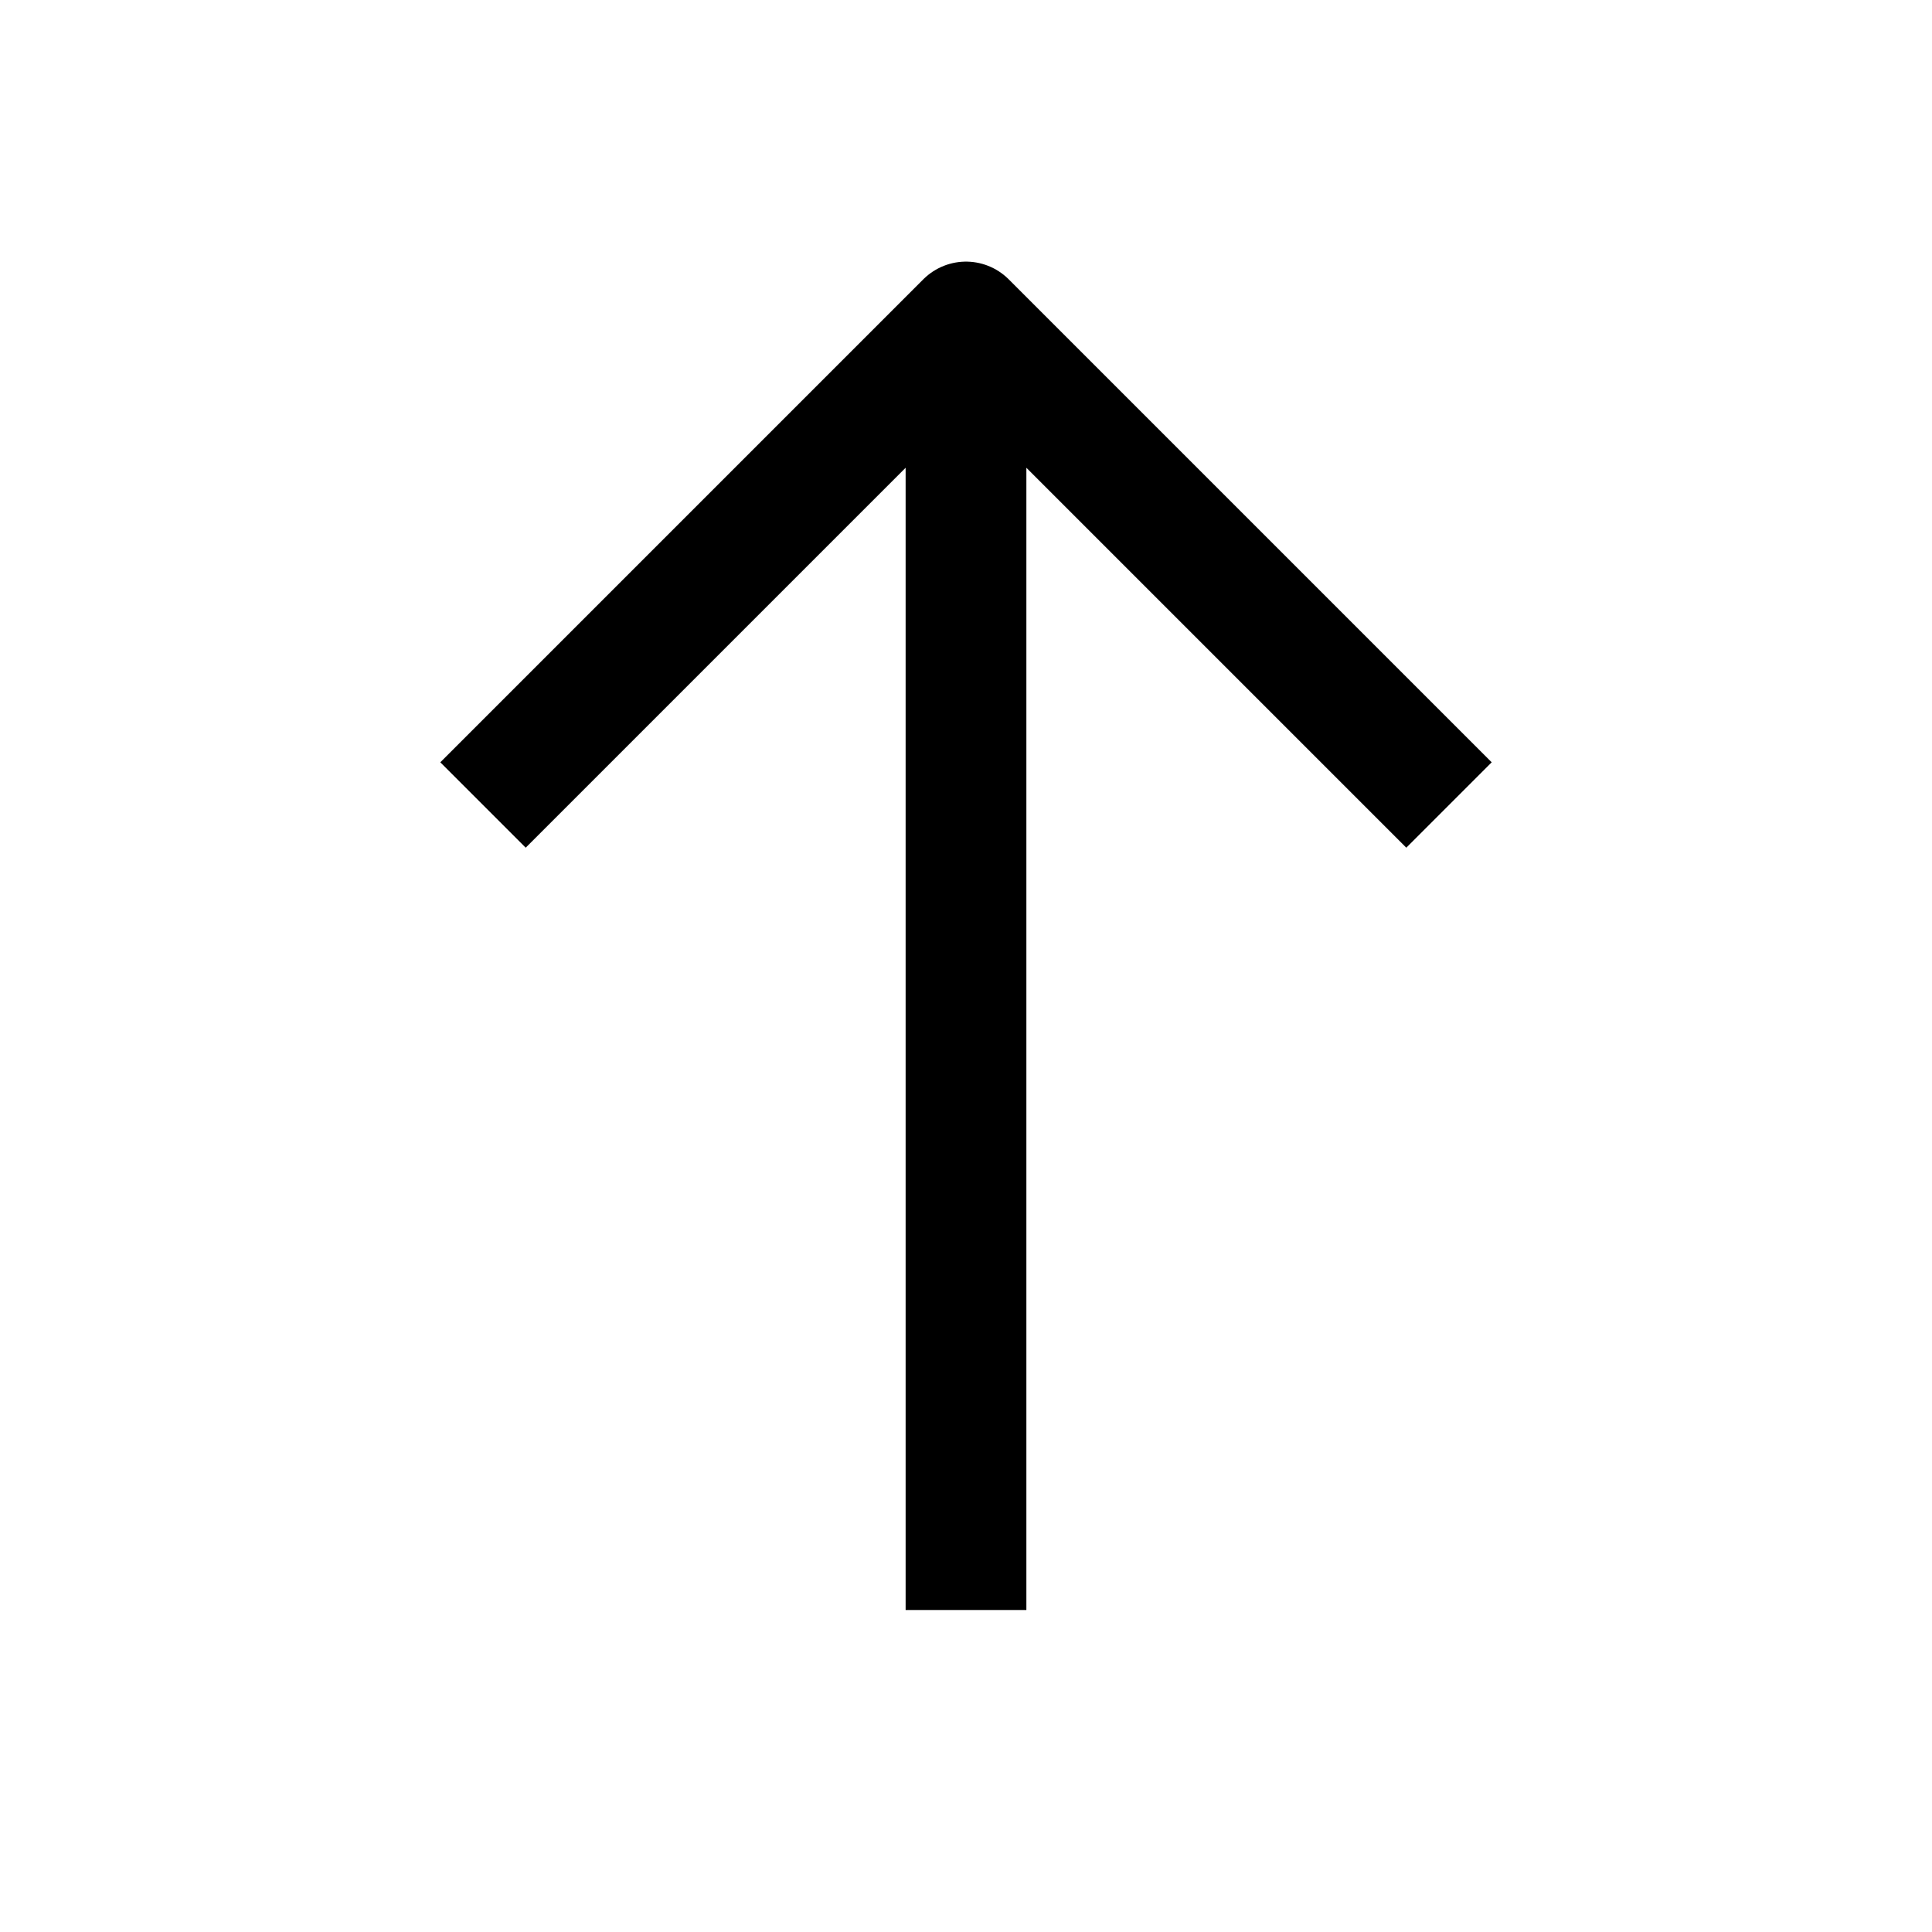
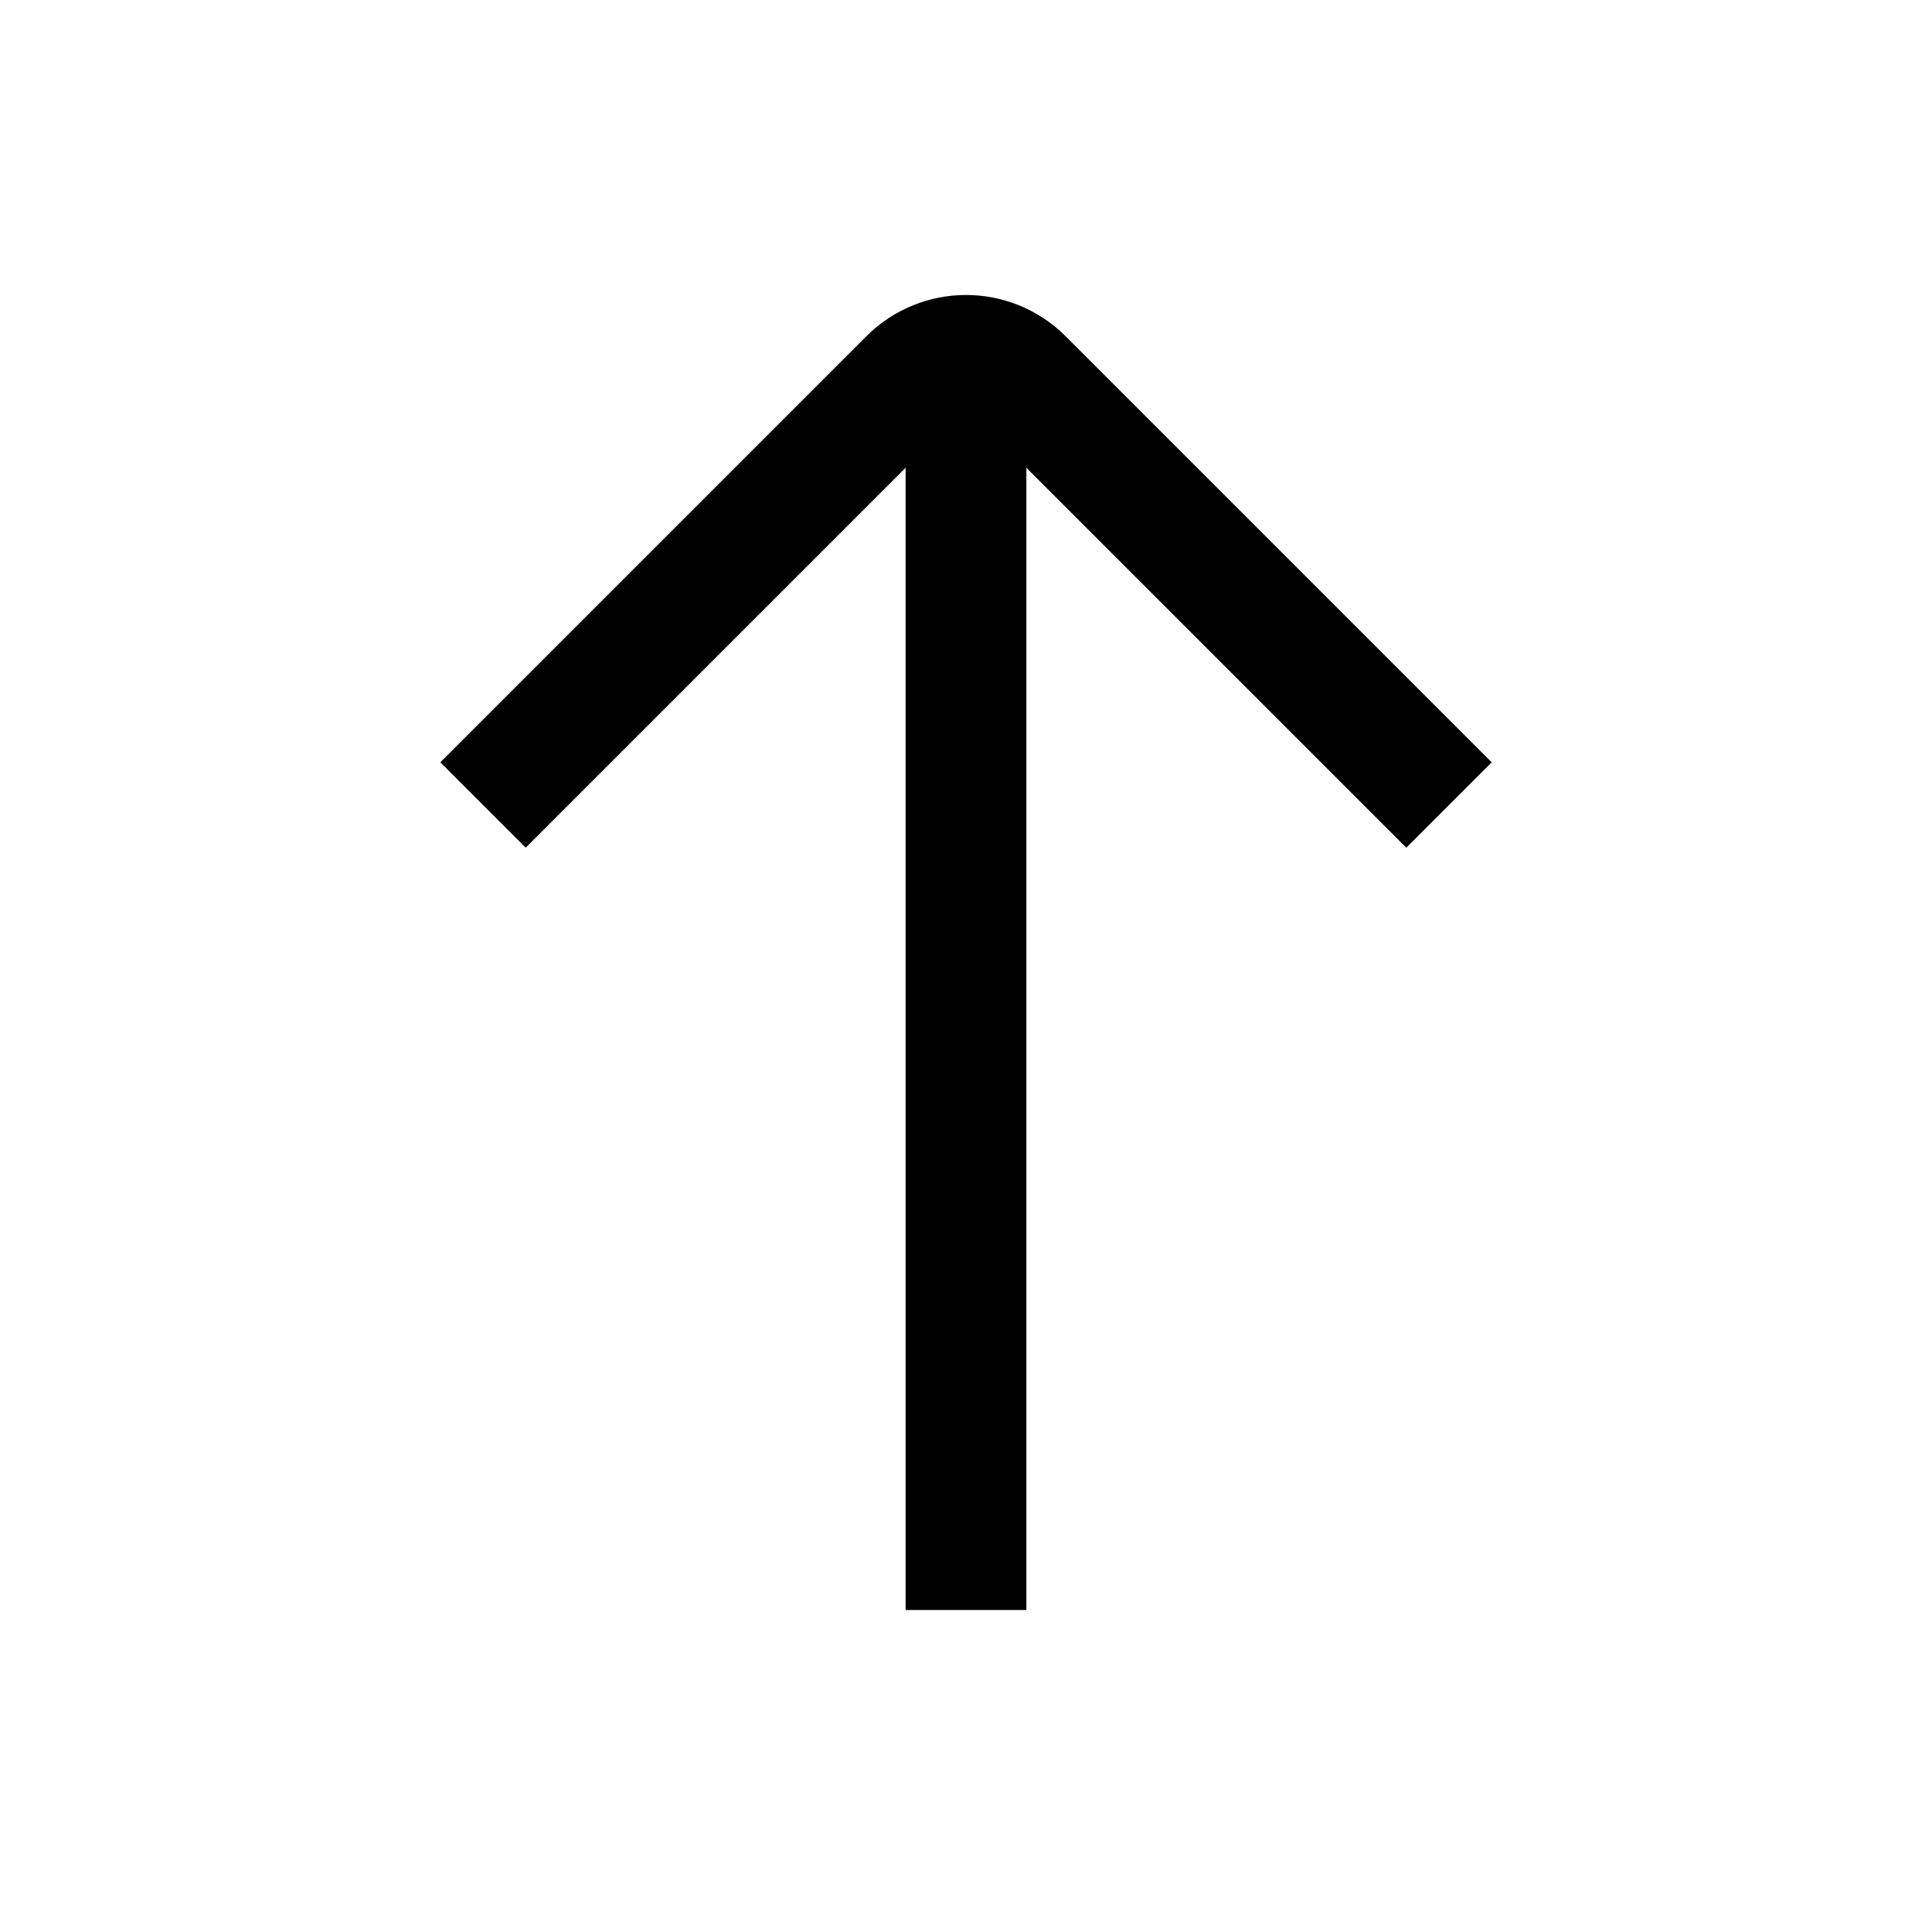
<svg xmlns="http://www.w3.org/2000/svg" width="24" height="24" viewBox="0 0 24 24" fill="none">
-   <path d="M12 20V4M18 10L12 4L6 10" stroke="black" stroke-width="1.5" stroke-linejoin="round" />
+   <path d="M12 20V4" stroke="black" stroke-width="1.5" stroke-linejoin="round" />
+   <path d="M6 10L11.293 4.707C11.683 4.317 12.317 4.317 12.707 4.707L18 10" stroke="black" stroke-width="1.5" stroke-linejoin="round" />
</svg>
